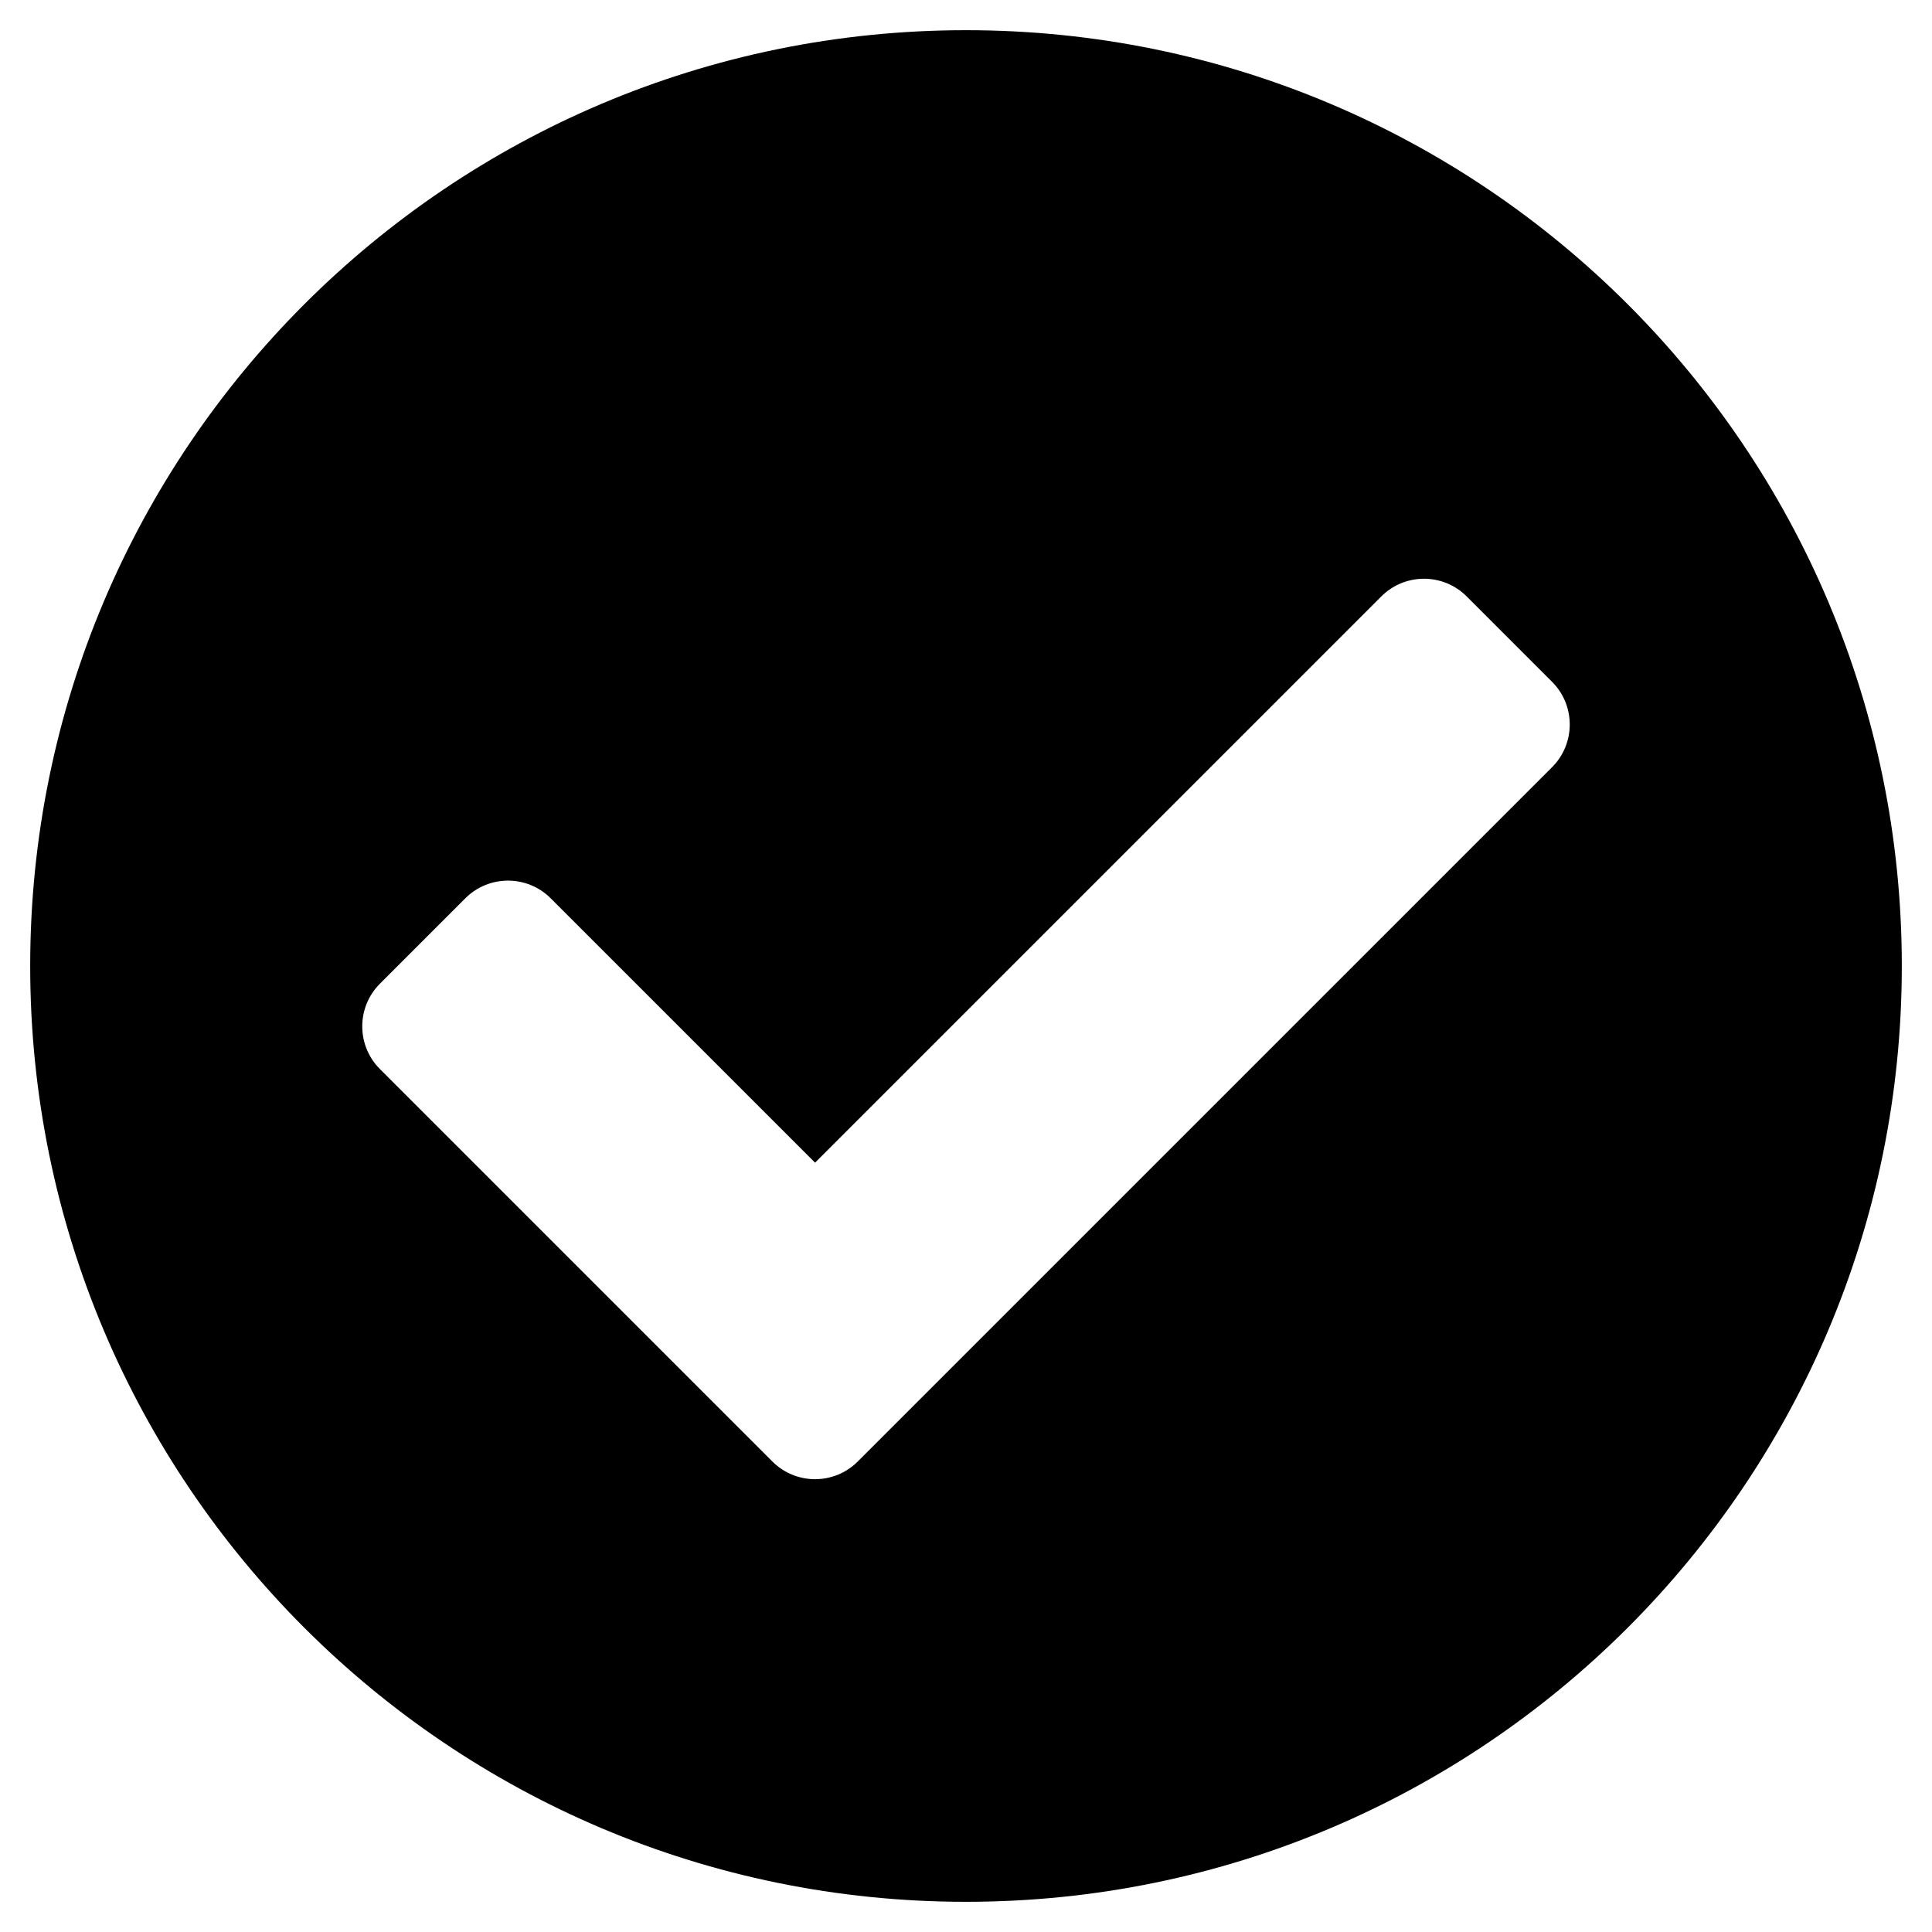
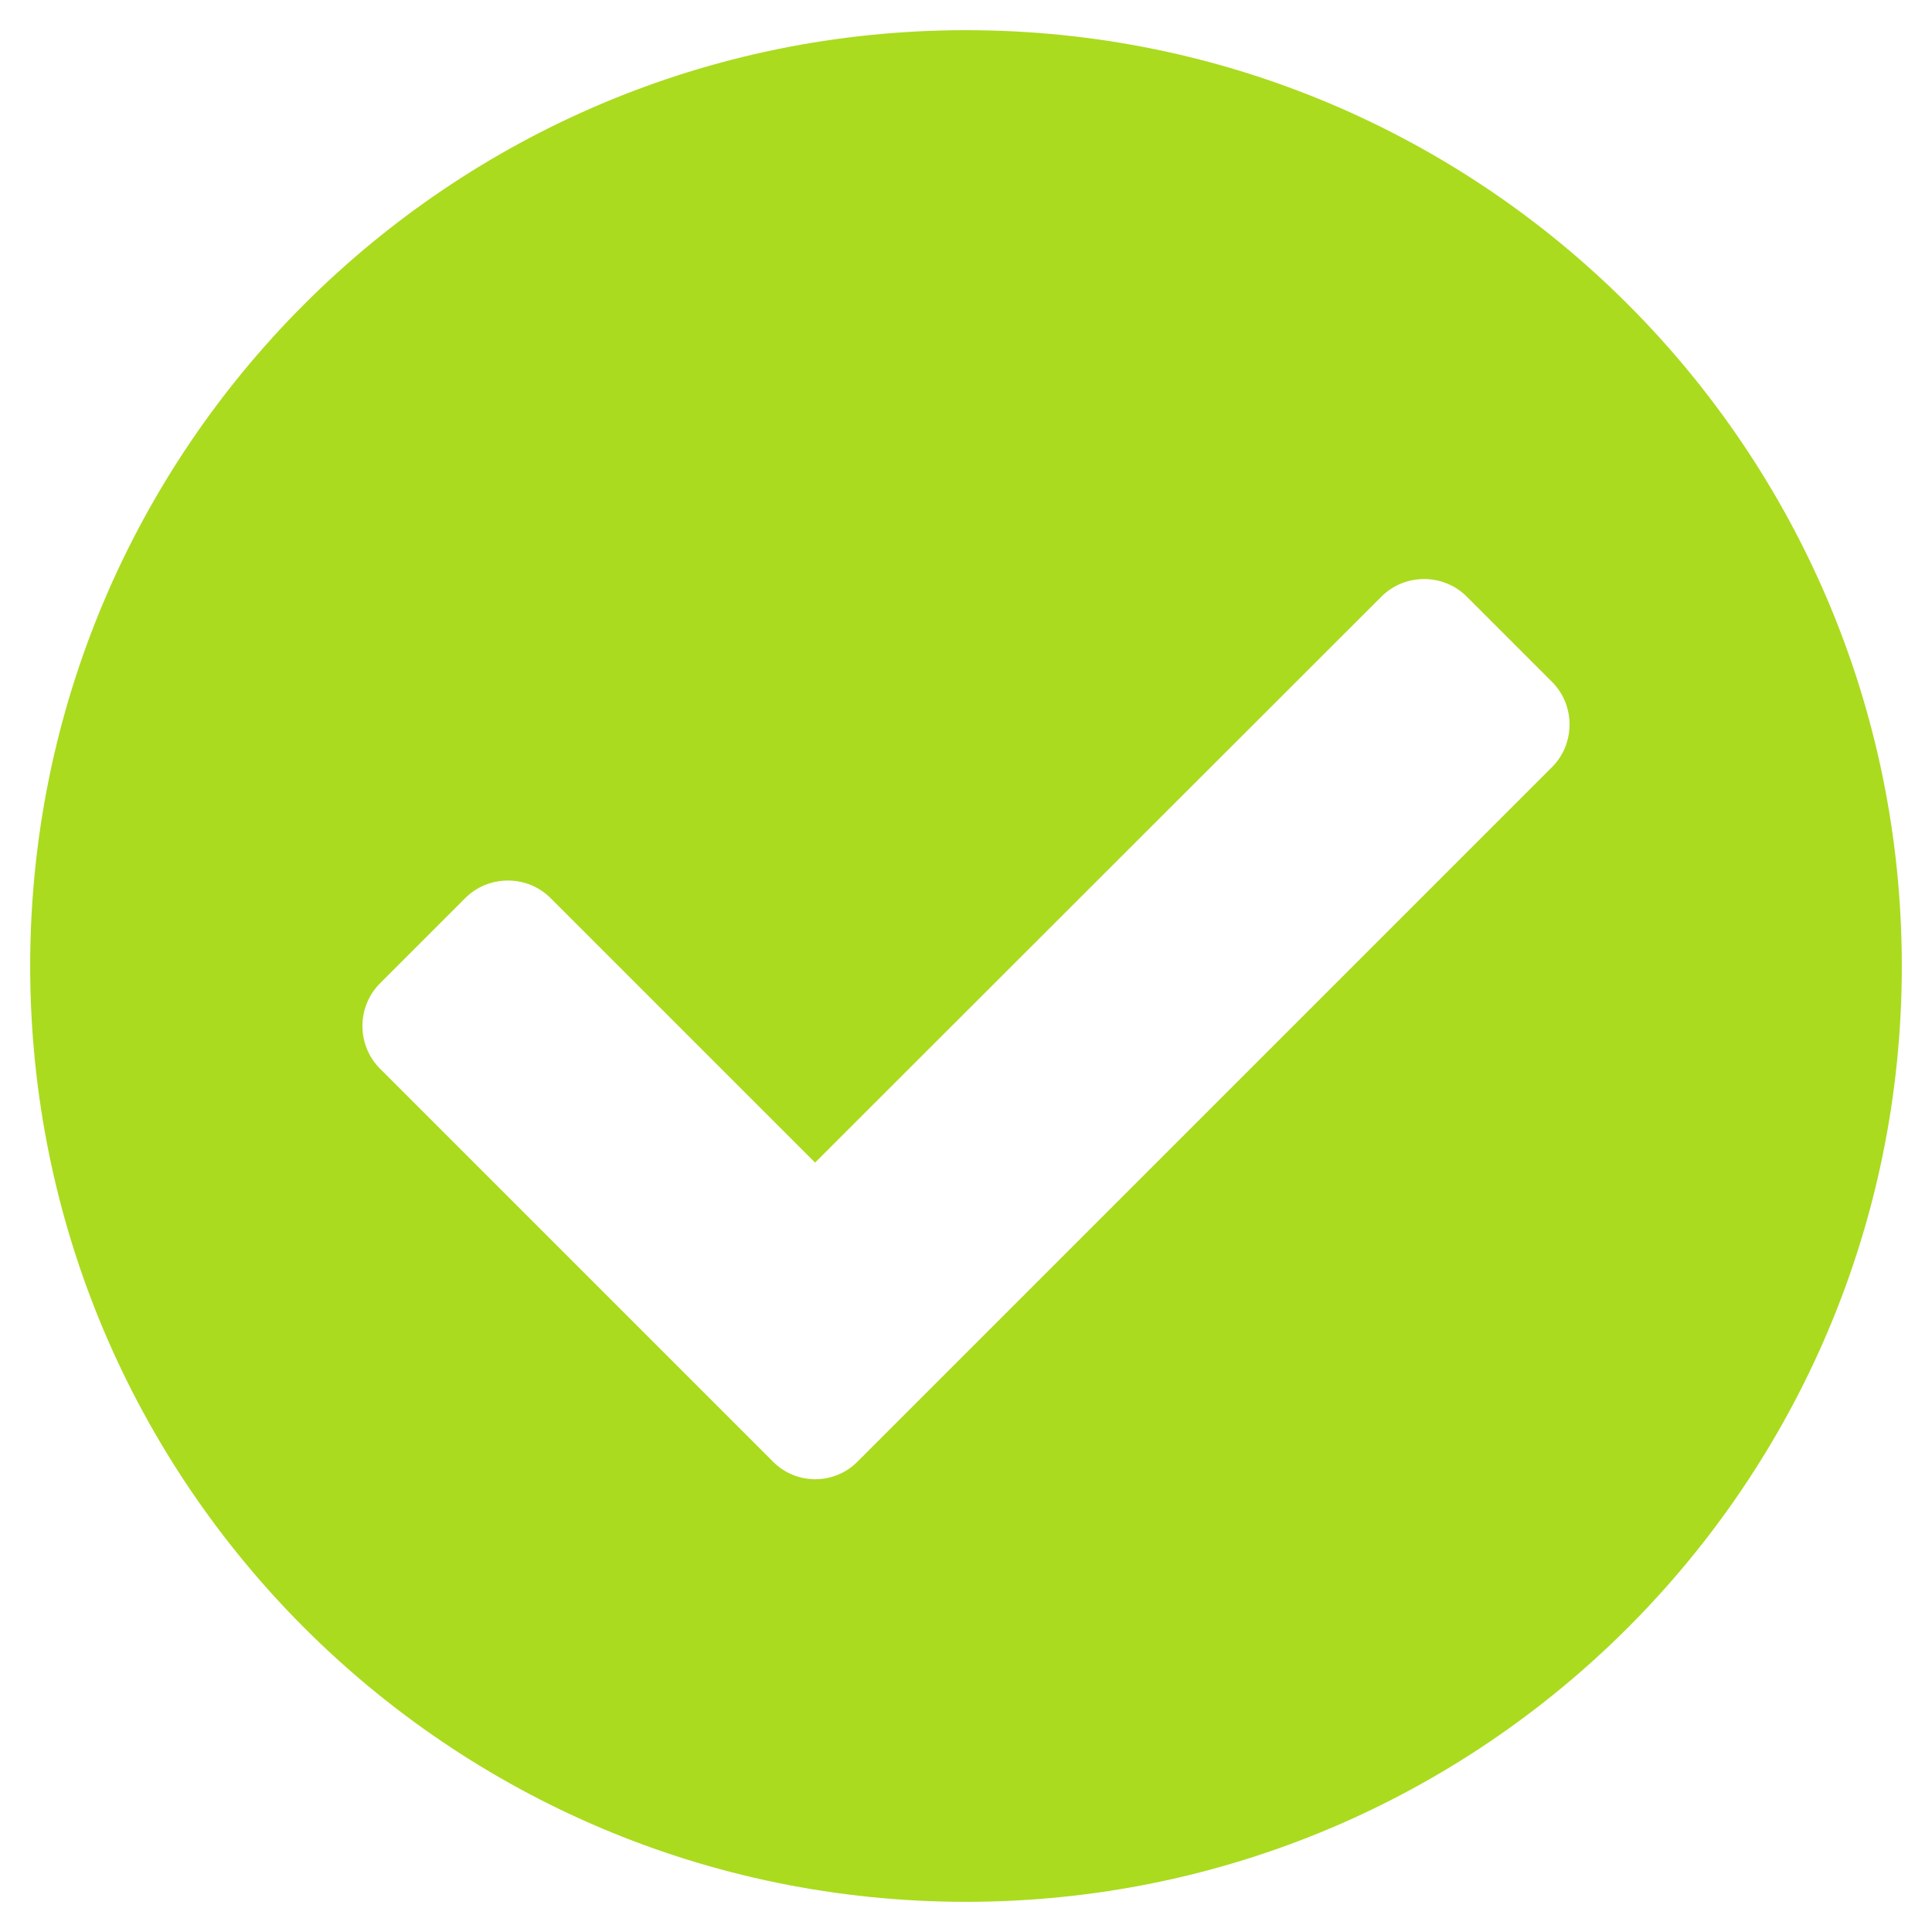
- <svg xmlns="http://www.w3.org/2000/svg" aria-hidden="true" focusable="false" data-prefix="fas" data-icon="check-circle" class="svg-inline--fa fa-check-circle fa-w-16" role="img" viewBox="0 0 512 512">
-   <path fill="currentColor" d="M504 256c0 136.967-111.033 248-248 248S8 392.967 8 256 119.033 8 256 8s248 111.033 248 248zM227.314 387.314l184-184c6.248-6.248 6.248-16.379 0-22.627l-22.627-22.627c-6.248-6.249-16.379-6.249-22.628 0L216 308.118l-70.059-70.059c-6.248-6.248-16.379-6.248-22.628 0l-22.627 22.627c-6.248 6.248-6.248 16.379 0 22.627l104 104c6.249 6.249 16.379 6.249 22.628.001z" />
+ <svg xmlns="http://www.w3.org/2000/svg" version="1.1" id="Layer_1" focusable="false" x="0px" y="0px" viewBox="0 0 512 512" style="enable-background:new 0 0 512 512;" xml:space="preserve">
+   <style type="text/css">
+ 	.st0{fill:#AADB1E;}
+ </style>
+   <path class="st0" d="M504,256c0,137-111,248-248,248S8,393,8,256S119,8,256,8S504,119,504,256z M227.3,387.3l184-184  c6.2-6.2,6.2-16.4,0-22.6l-22.6-22.6c-6.2-6.2-16.4-6.2-22.6,0L216,308.1l-70.1-70.1c-6.2-6.2-16.4-6.2-22.6,0l-22.6,22.6  c-6.2,6.2-6.2,16.4,0,22.6l104,104C210.9,393.6,221.1,393.6,227.3,387.3L227.3,387.3z" />
</svg>
